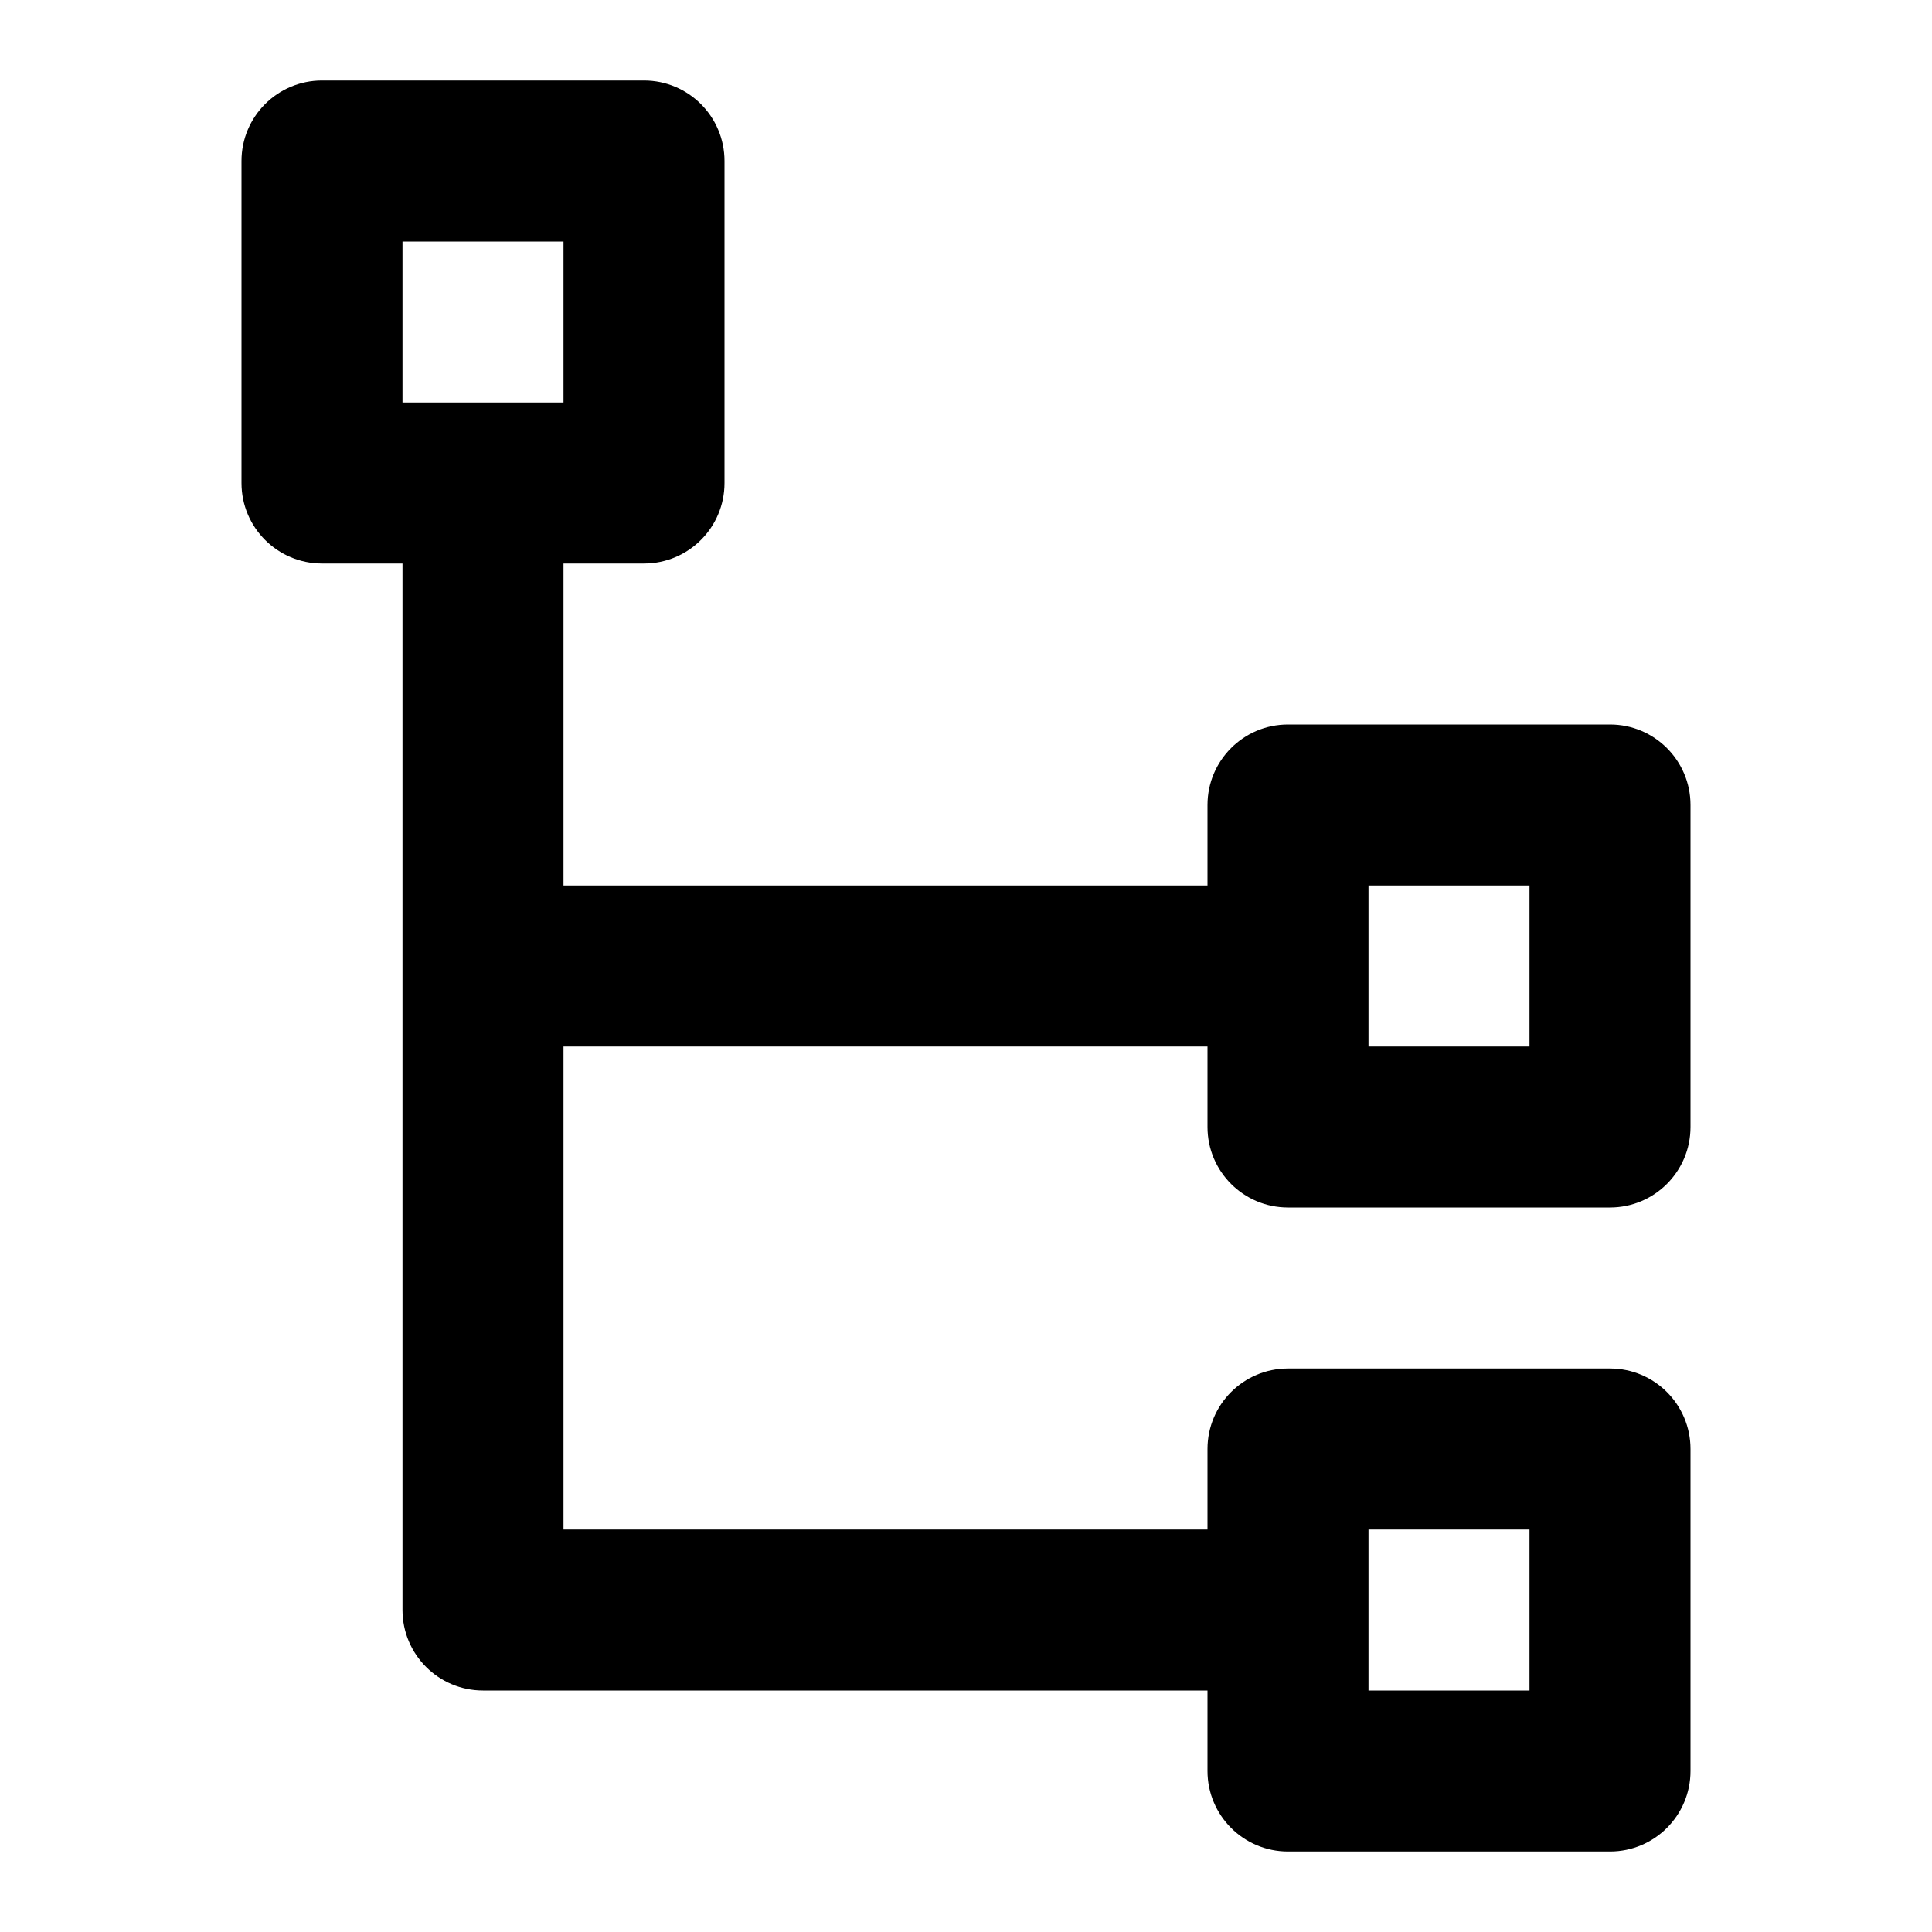
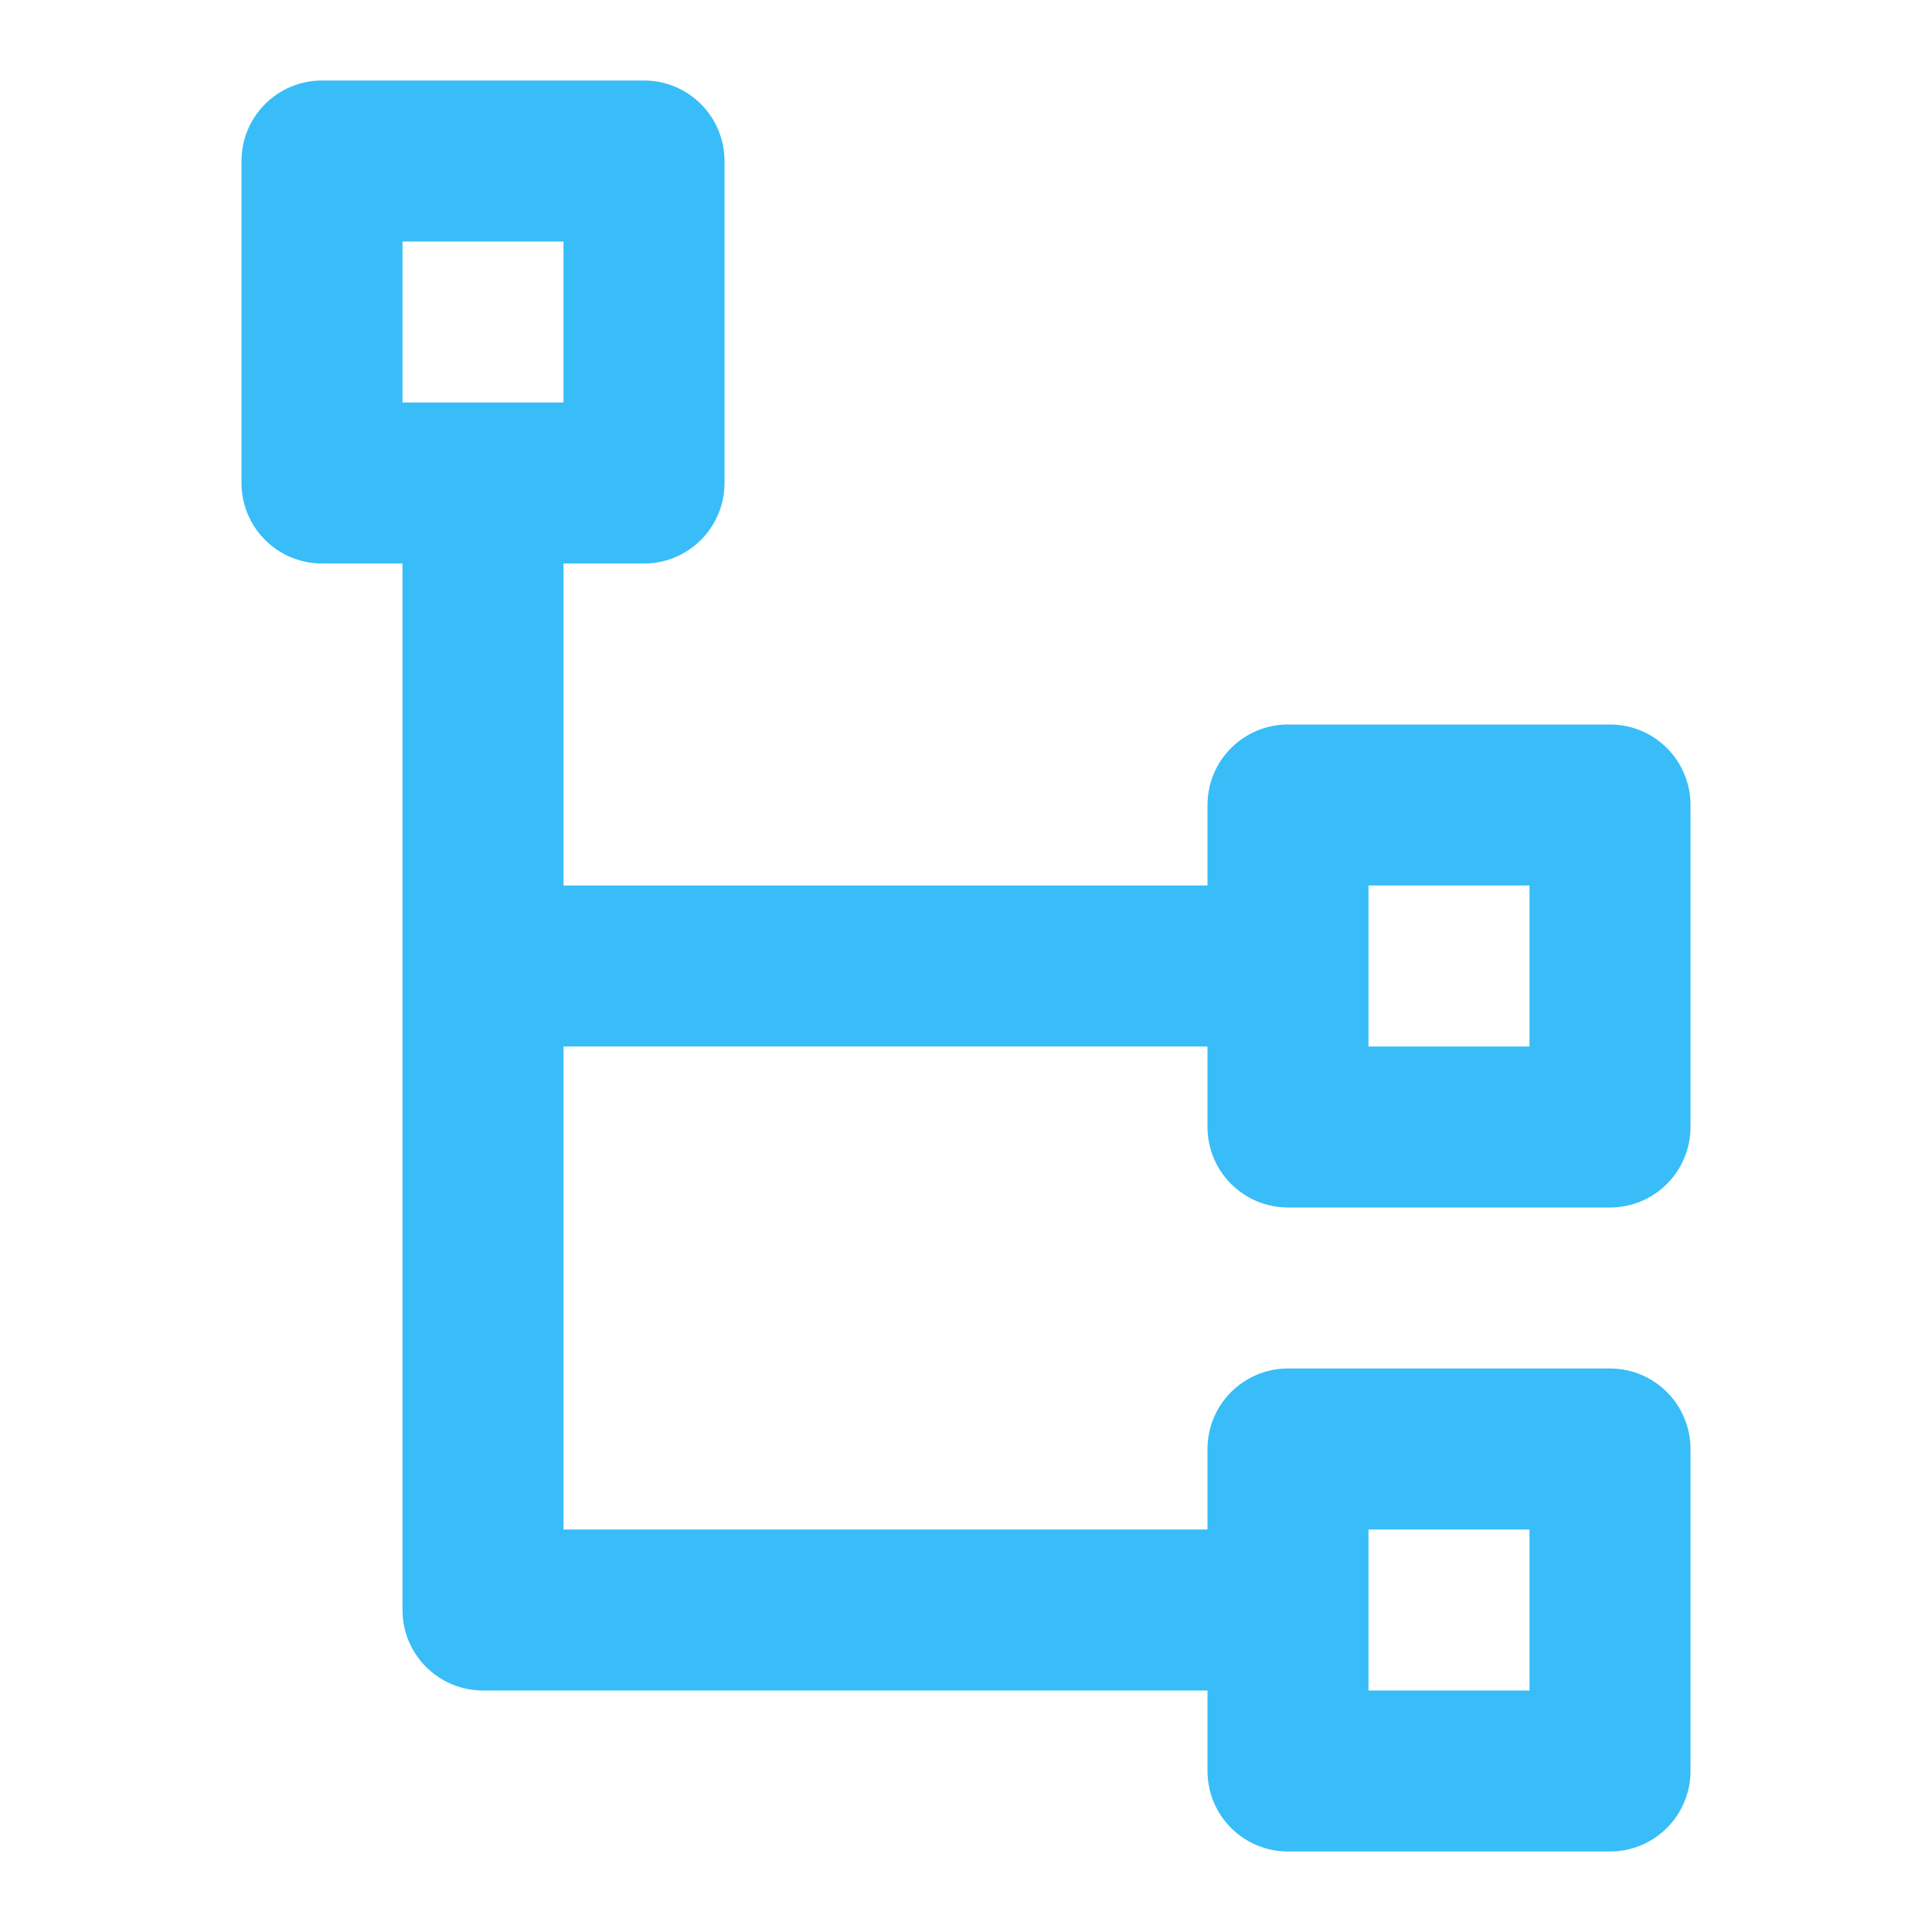
- <svg xmlns="http://www.w3.org/2000/svg" fill="#000000" width="800px" height="800px" viewBox="0 0 24 24">
+ <svg xmlns="http://www.w3.org/2000/svg" fill="#38bdf8" width="800px" height="800px" viewBox="0 0 24 24">
  <path d="M20,9H16a1,1,0,0,0-1,1v1H7V7H8A1,1,0,0,0,9,6V2A1,1,0,0,0,8,1H4A1,1,0,0,0,3,2V6A1,1,0,0,0,4,7H5V20a1,1,0,0,0,1,1h9v1a1,1,0,0,0,1,1h4a1,1,0,0,0,1-1V18a1,1,0,0,0-1-1H16a1,1,0,0,0-1,1v1H7V13h8v1a1,1,0,0,0,1,1h4a1,1,0,0,0,1-1V10A1,1,0,0,0,20,9ZM5,3H7V5H5ZM17,19h2v2H17Zm2-6H17V11h2Z" />
</svg>
